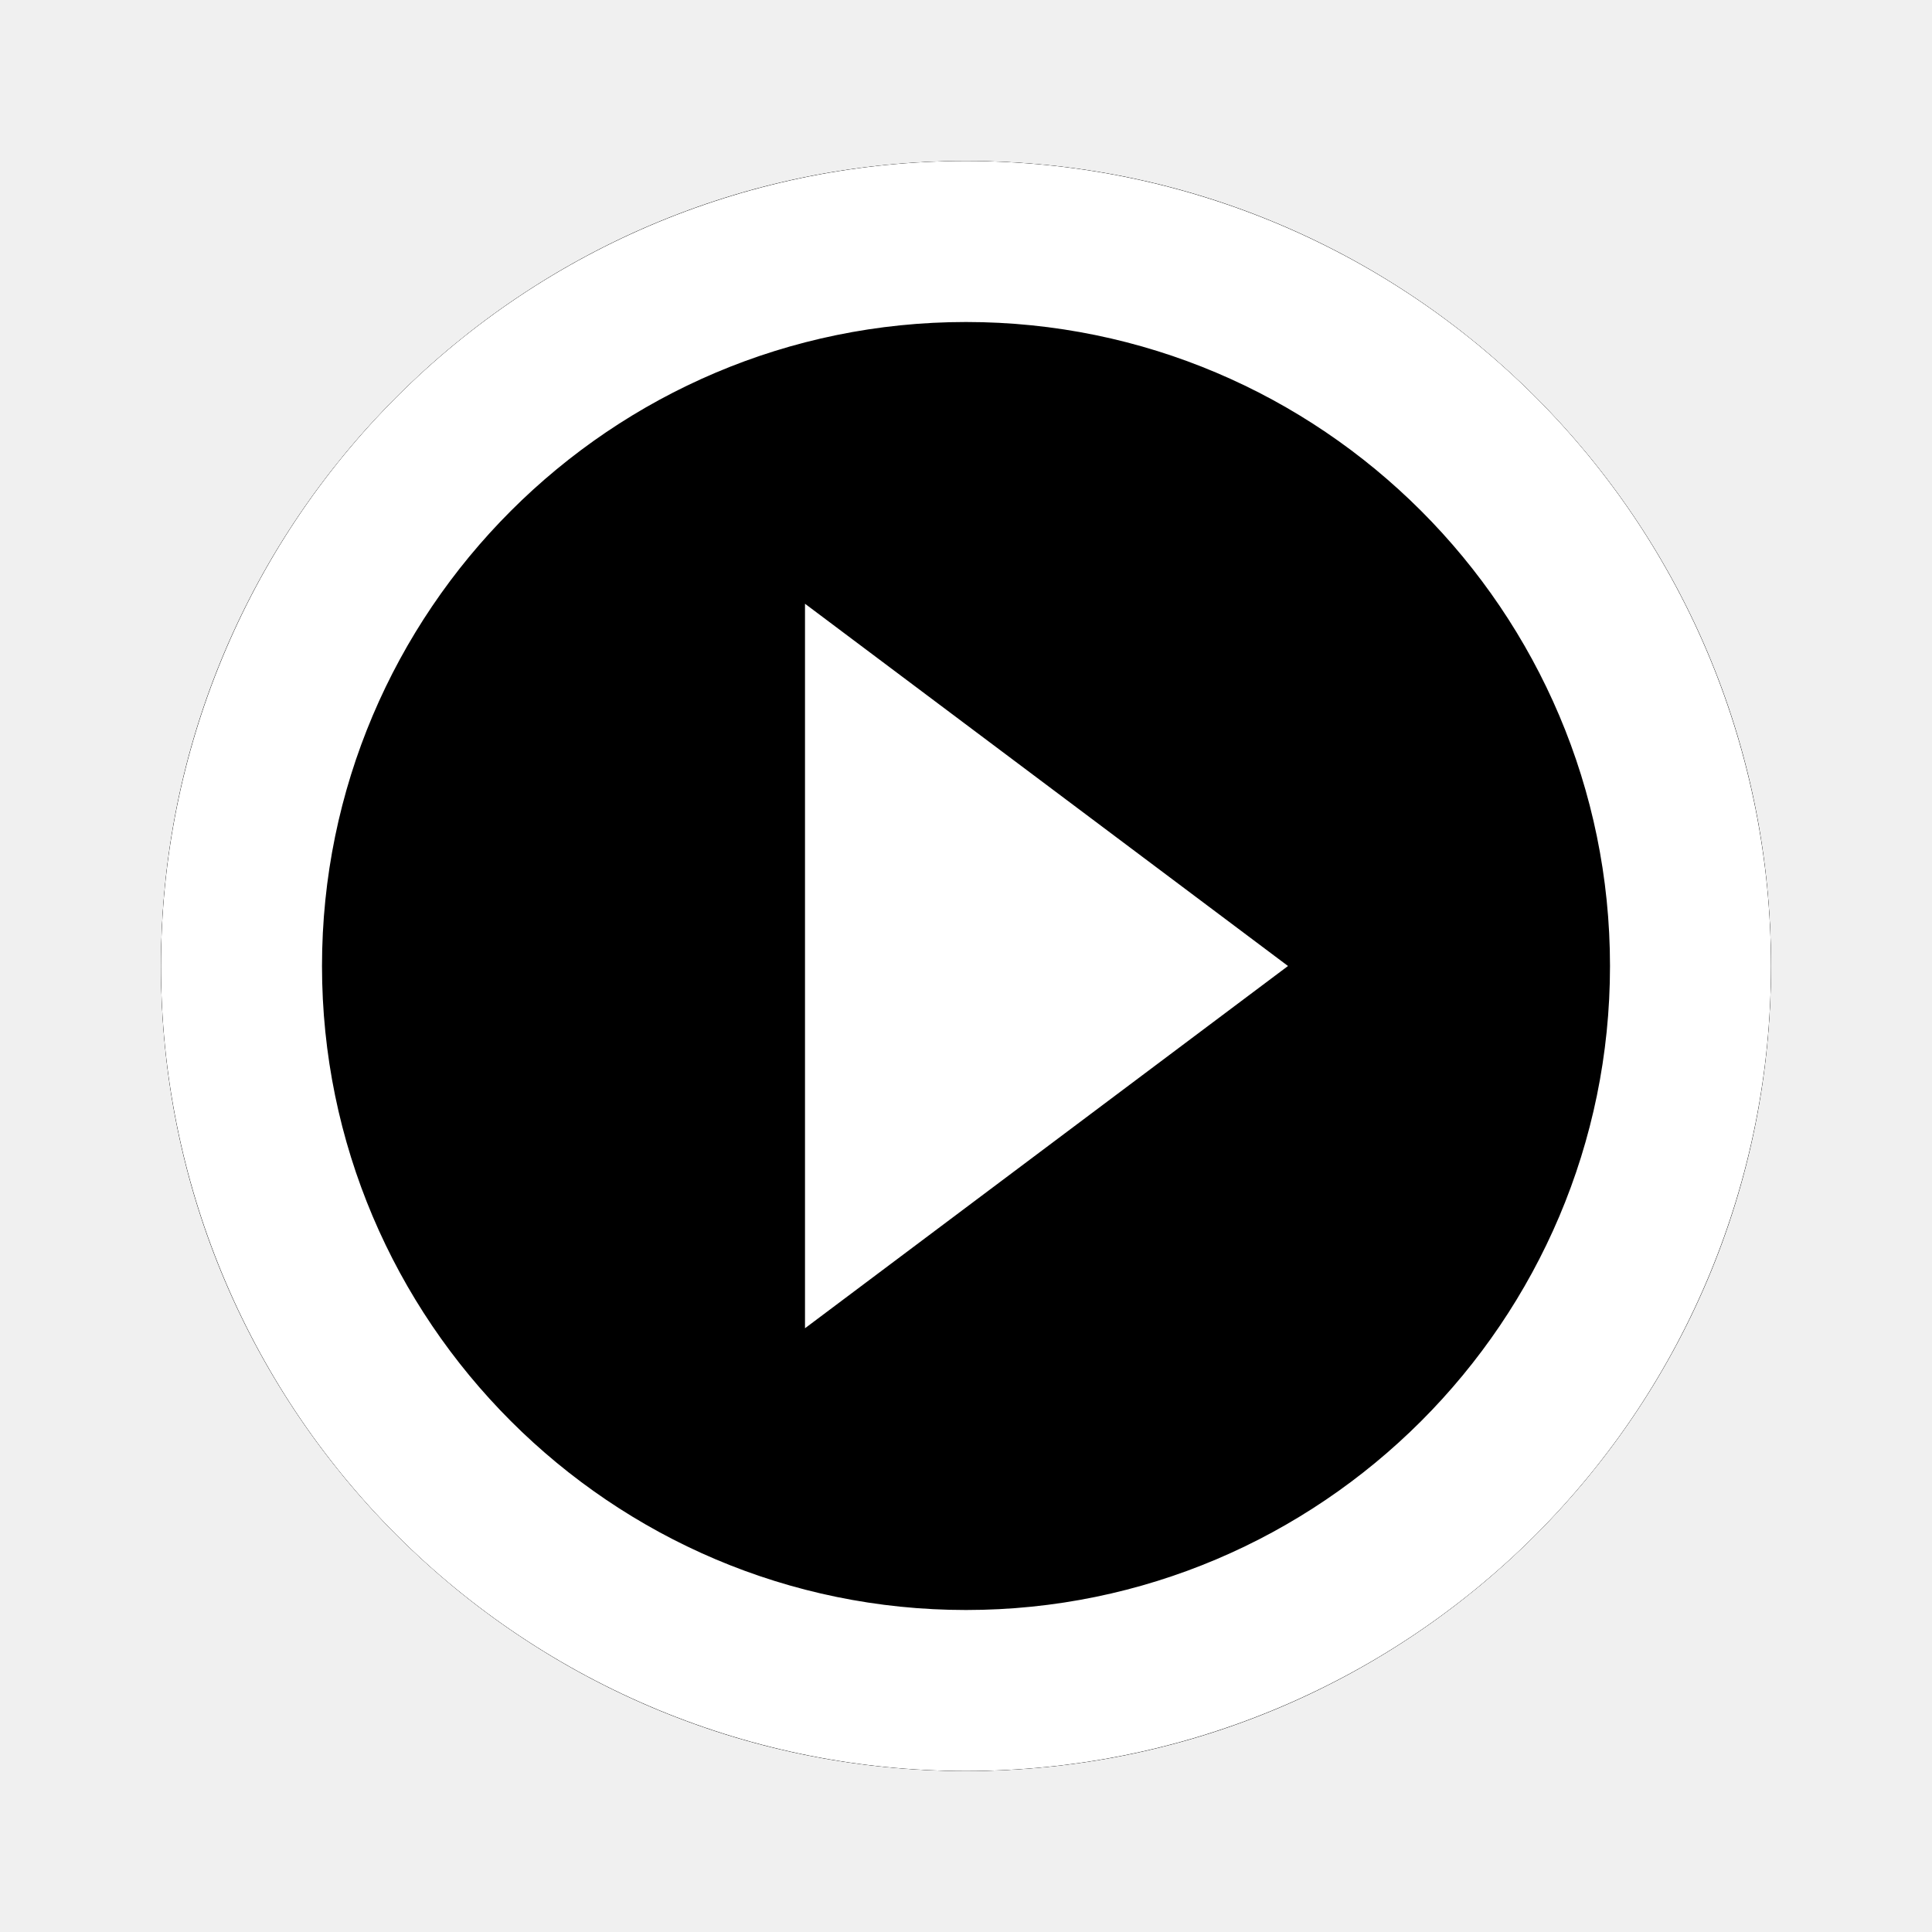
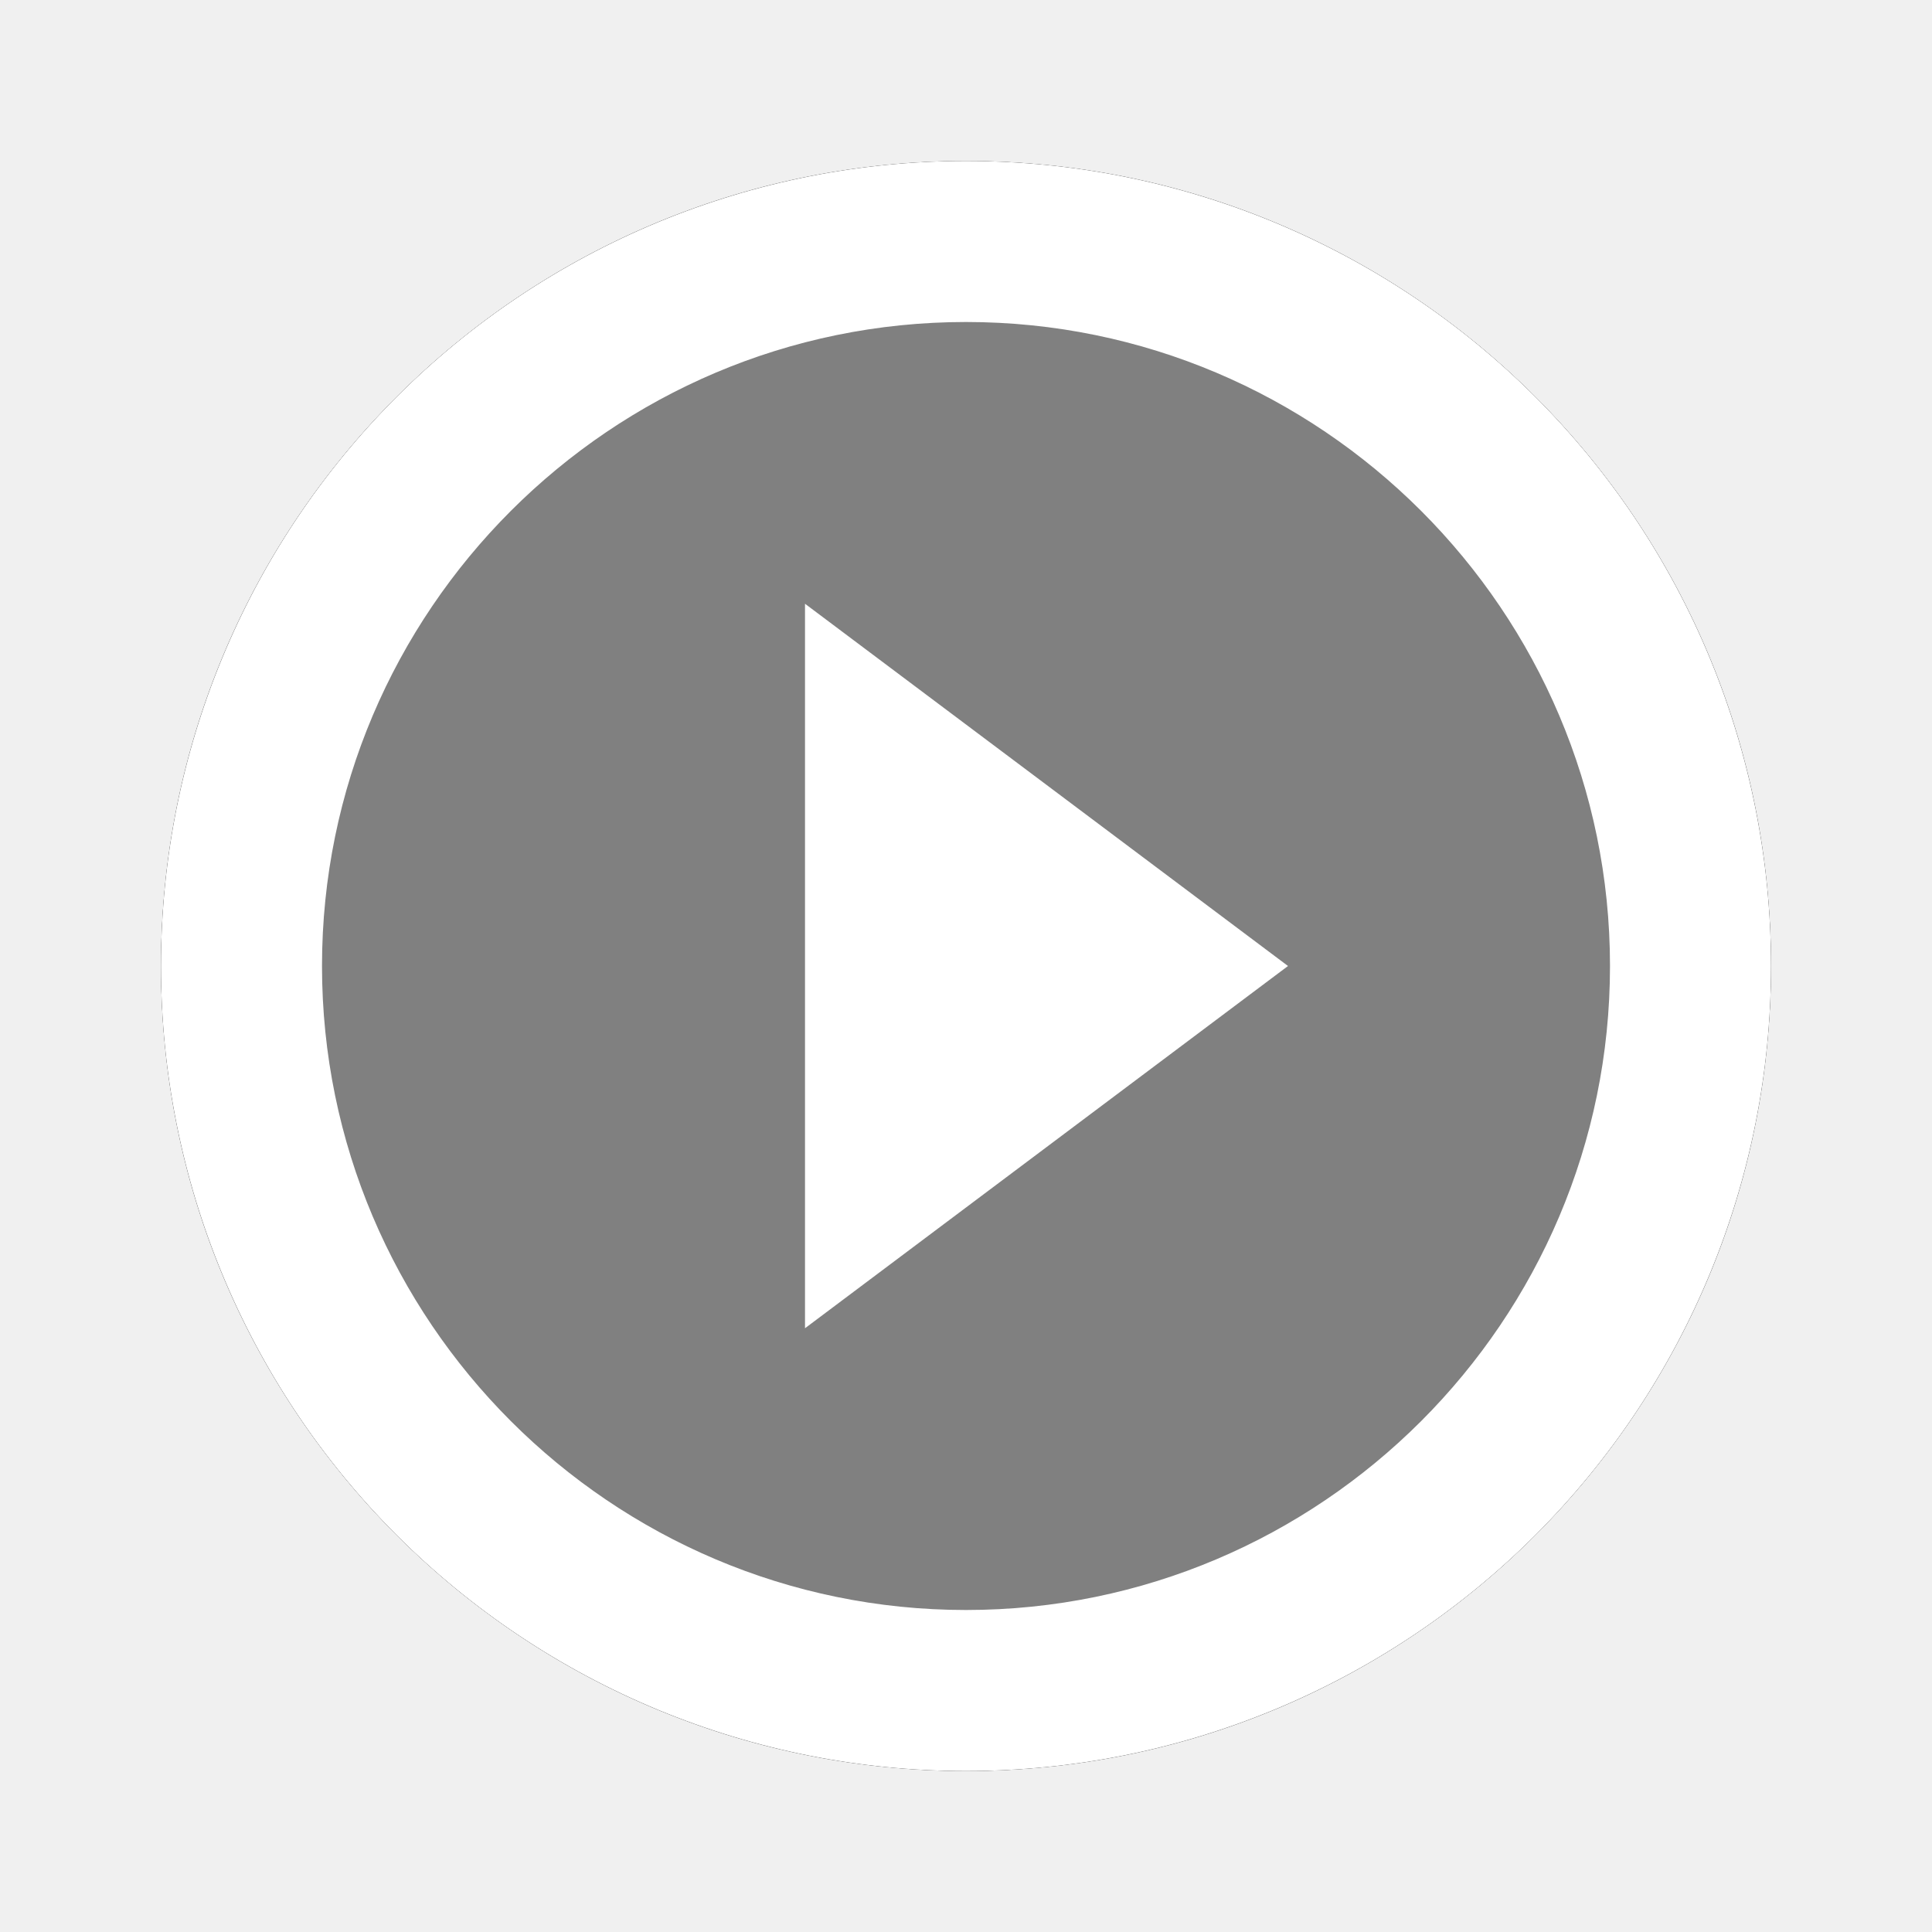
<svg xmlns="http://www.w3.org/2000/svg" width="24" height="24" viewBox="0 0 24 24" fill="none">
  <path d="M12 20C7.59 20 4 16.41 4 12C4 7.59 7.59 4 12 4C16.41 4 20 7.59 20 12C20 16.41 16.41 20 12 20ZM12 2C10.687 2 9.386 2.259 8.173 2.761C6.96 3.264 5.858 4 4.929 4.929C3.054 6.804 2 9.348 2 12C2 14.652 3.054 17.196 4.929 19.071C5.858 20 6.96 20.736 8.173 21.239C9.386 21.741 10.687 22 12 22C14.652 22 17.196 20.946 19.071 19.071C20.946 17.196 22 14.652 22 12C22 10.687 21.741 9.386 21.239 8.173C20.736 6.96 20 5.858 19.071 4.929C18.142 4 17.04 3.264 15.827 2.761C14.614 2.259 13.313 2 12 2ZM10 16.5L16 12L10 7.5V16.5Z" fill="black" />
-   <circle cx="12" cy="12" r="10" fill="black" />
+   <circle cx="12" cy="12" r="10" fill="grey" />
  <path d="M12 20C7.59 20 4 16.41 4 12C4 7.59 7.59 4 12 4C16.41 4 20 7.59 20 12C20 16.41 16.41 20 12 20ZM12 2C10.687 2 9.386 2.259 8.173 2.761C6.96 3.264 5.858 4 4.929 4.929C3.054 6.804 2 9.348 2 12C2 14.652 3.054 17.196 4.929 19.071C5.858 20 6.96 20.736 8.173 21.239C9.386 21.741 10.687 22 12 22C14.652 22 17.196 20.946 19.071 19.071C20.946 17.196 22 14.652 22 12C22 10.687 21.741 9.386 21.239 8.173C20.736 6.96 20 5.858 19.071 4.929C18.142 4 17.04 3.264 15.827 2.761C14.614 2.259 13.313 2 12 2ZM10 16.5L16 12L10 7.5V16.5Z" fill="white" />
</svg>
